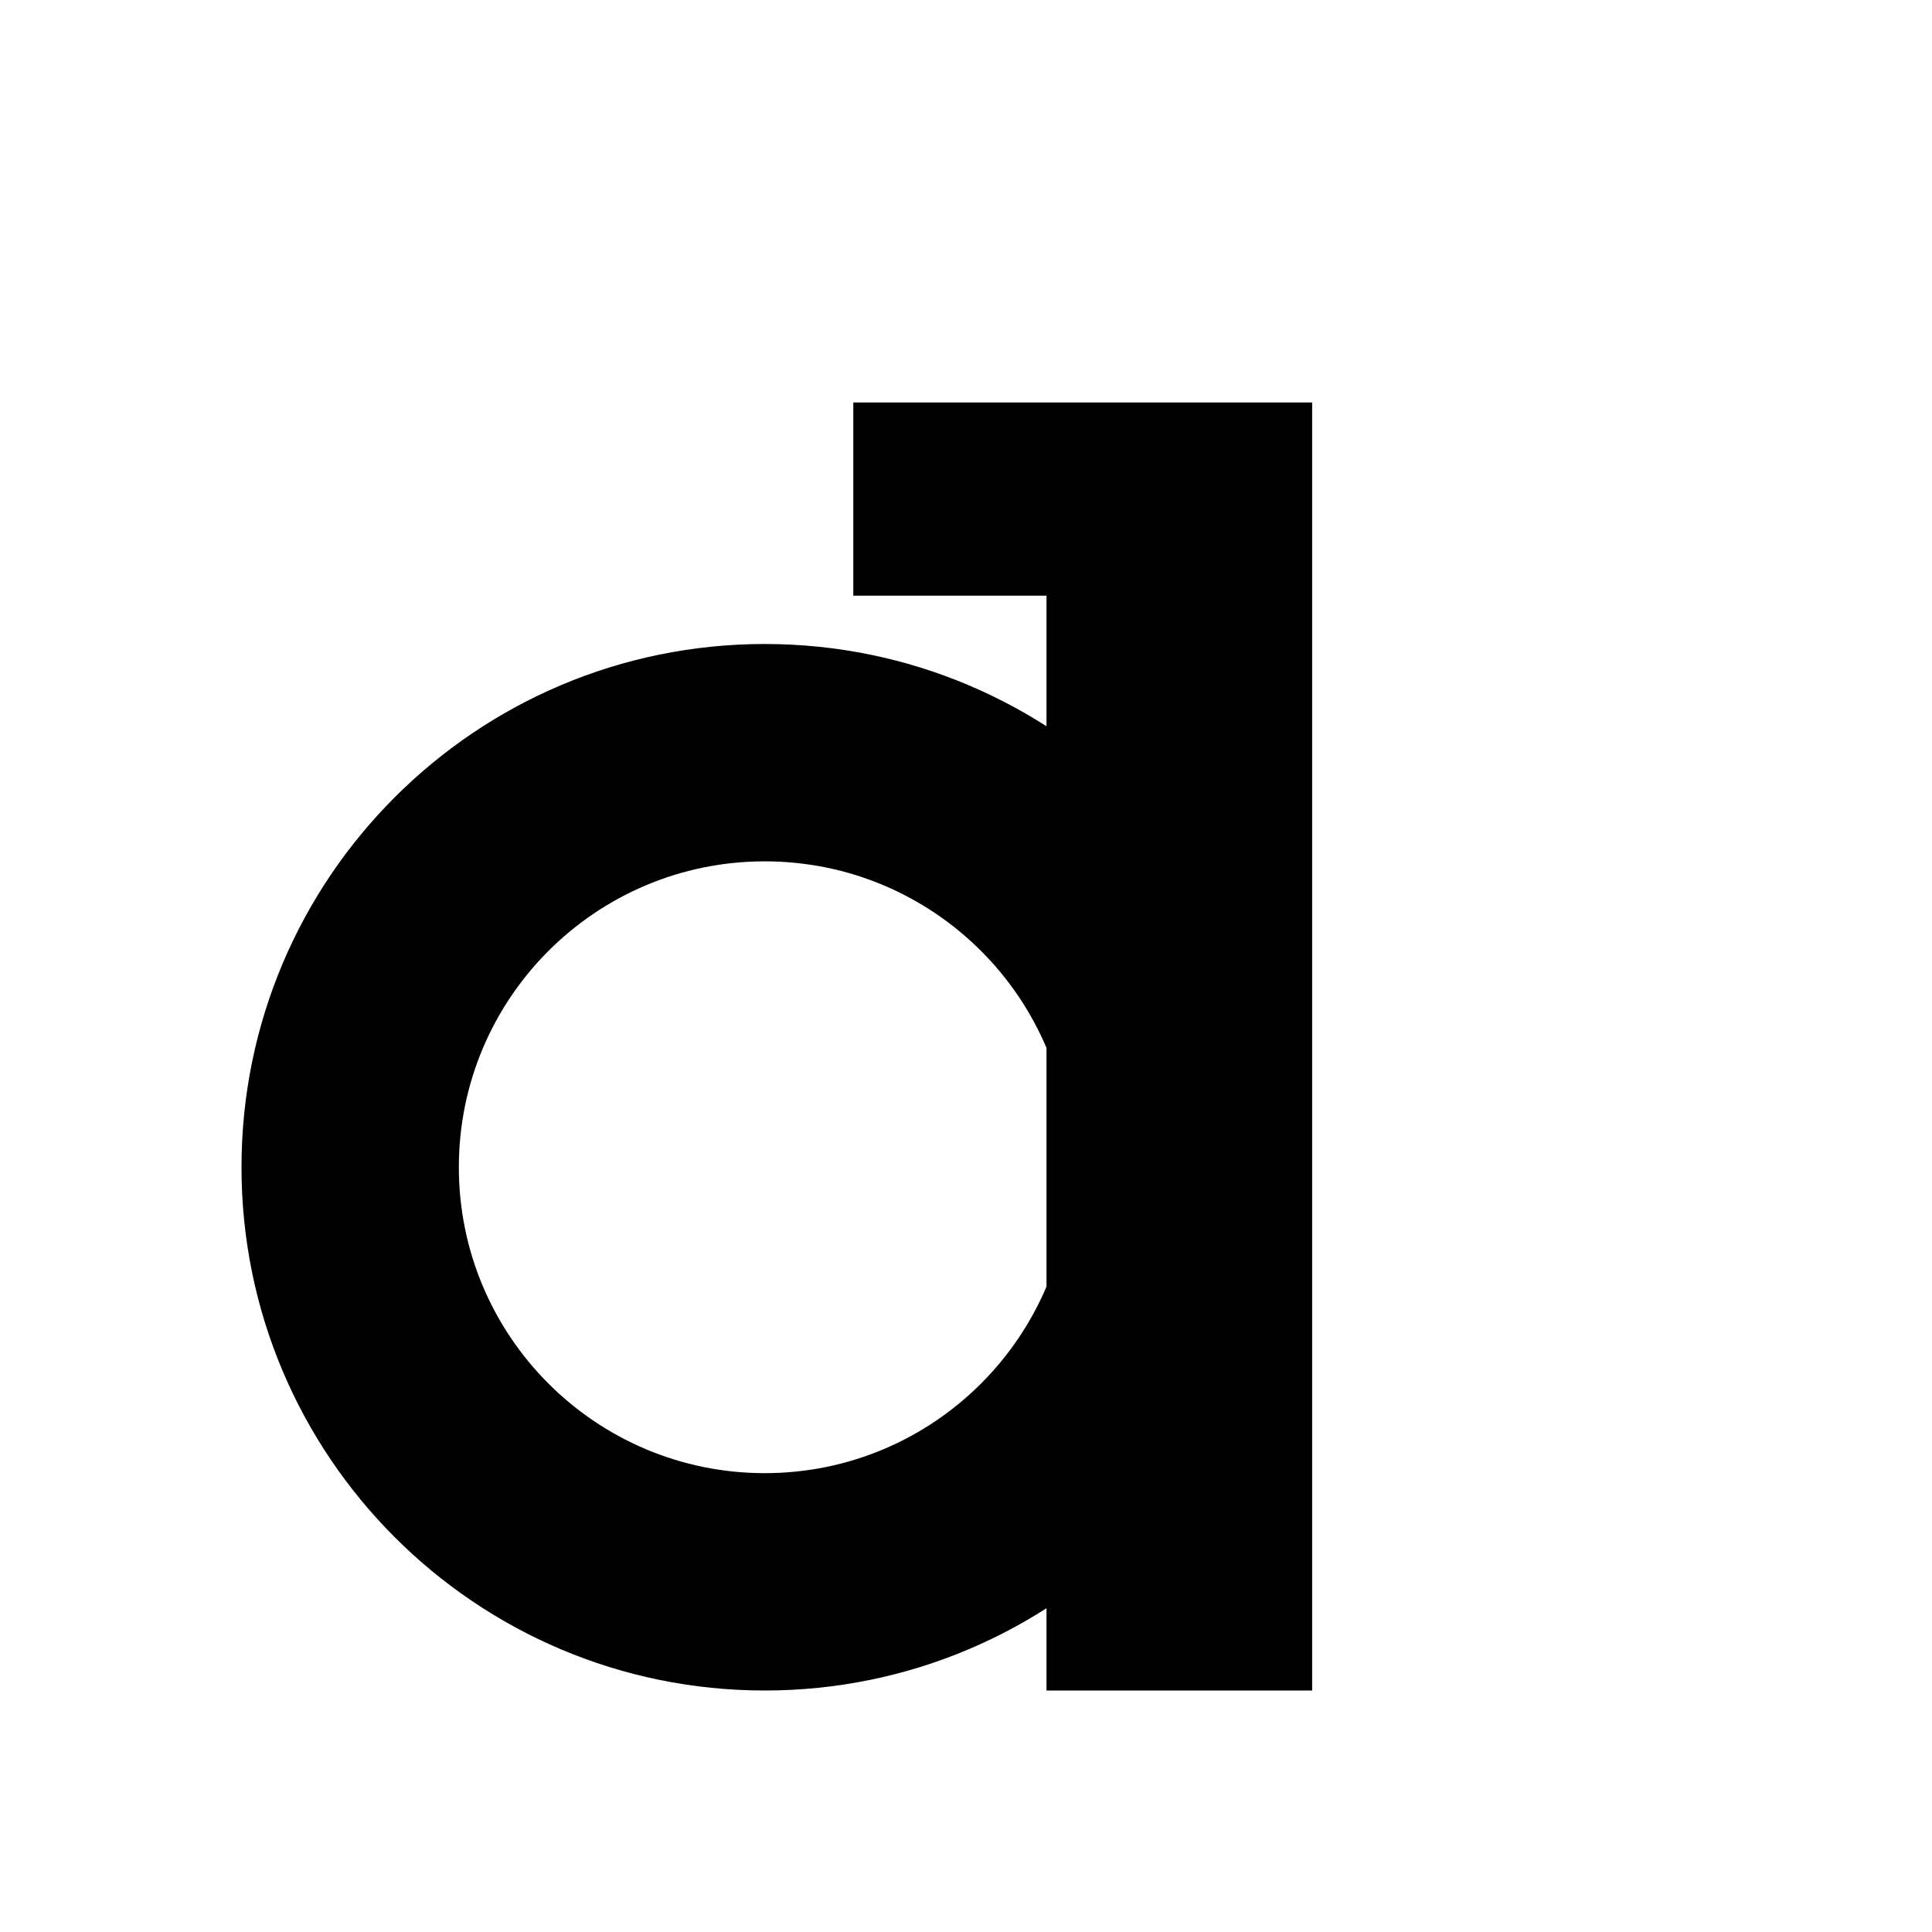
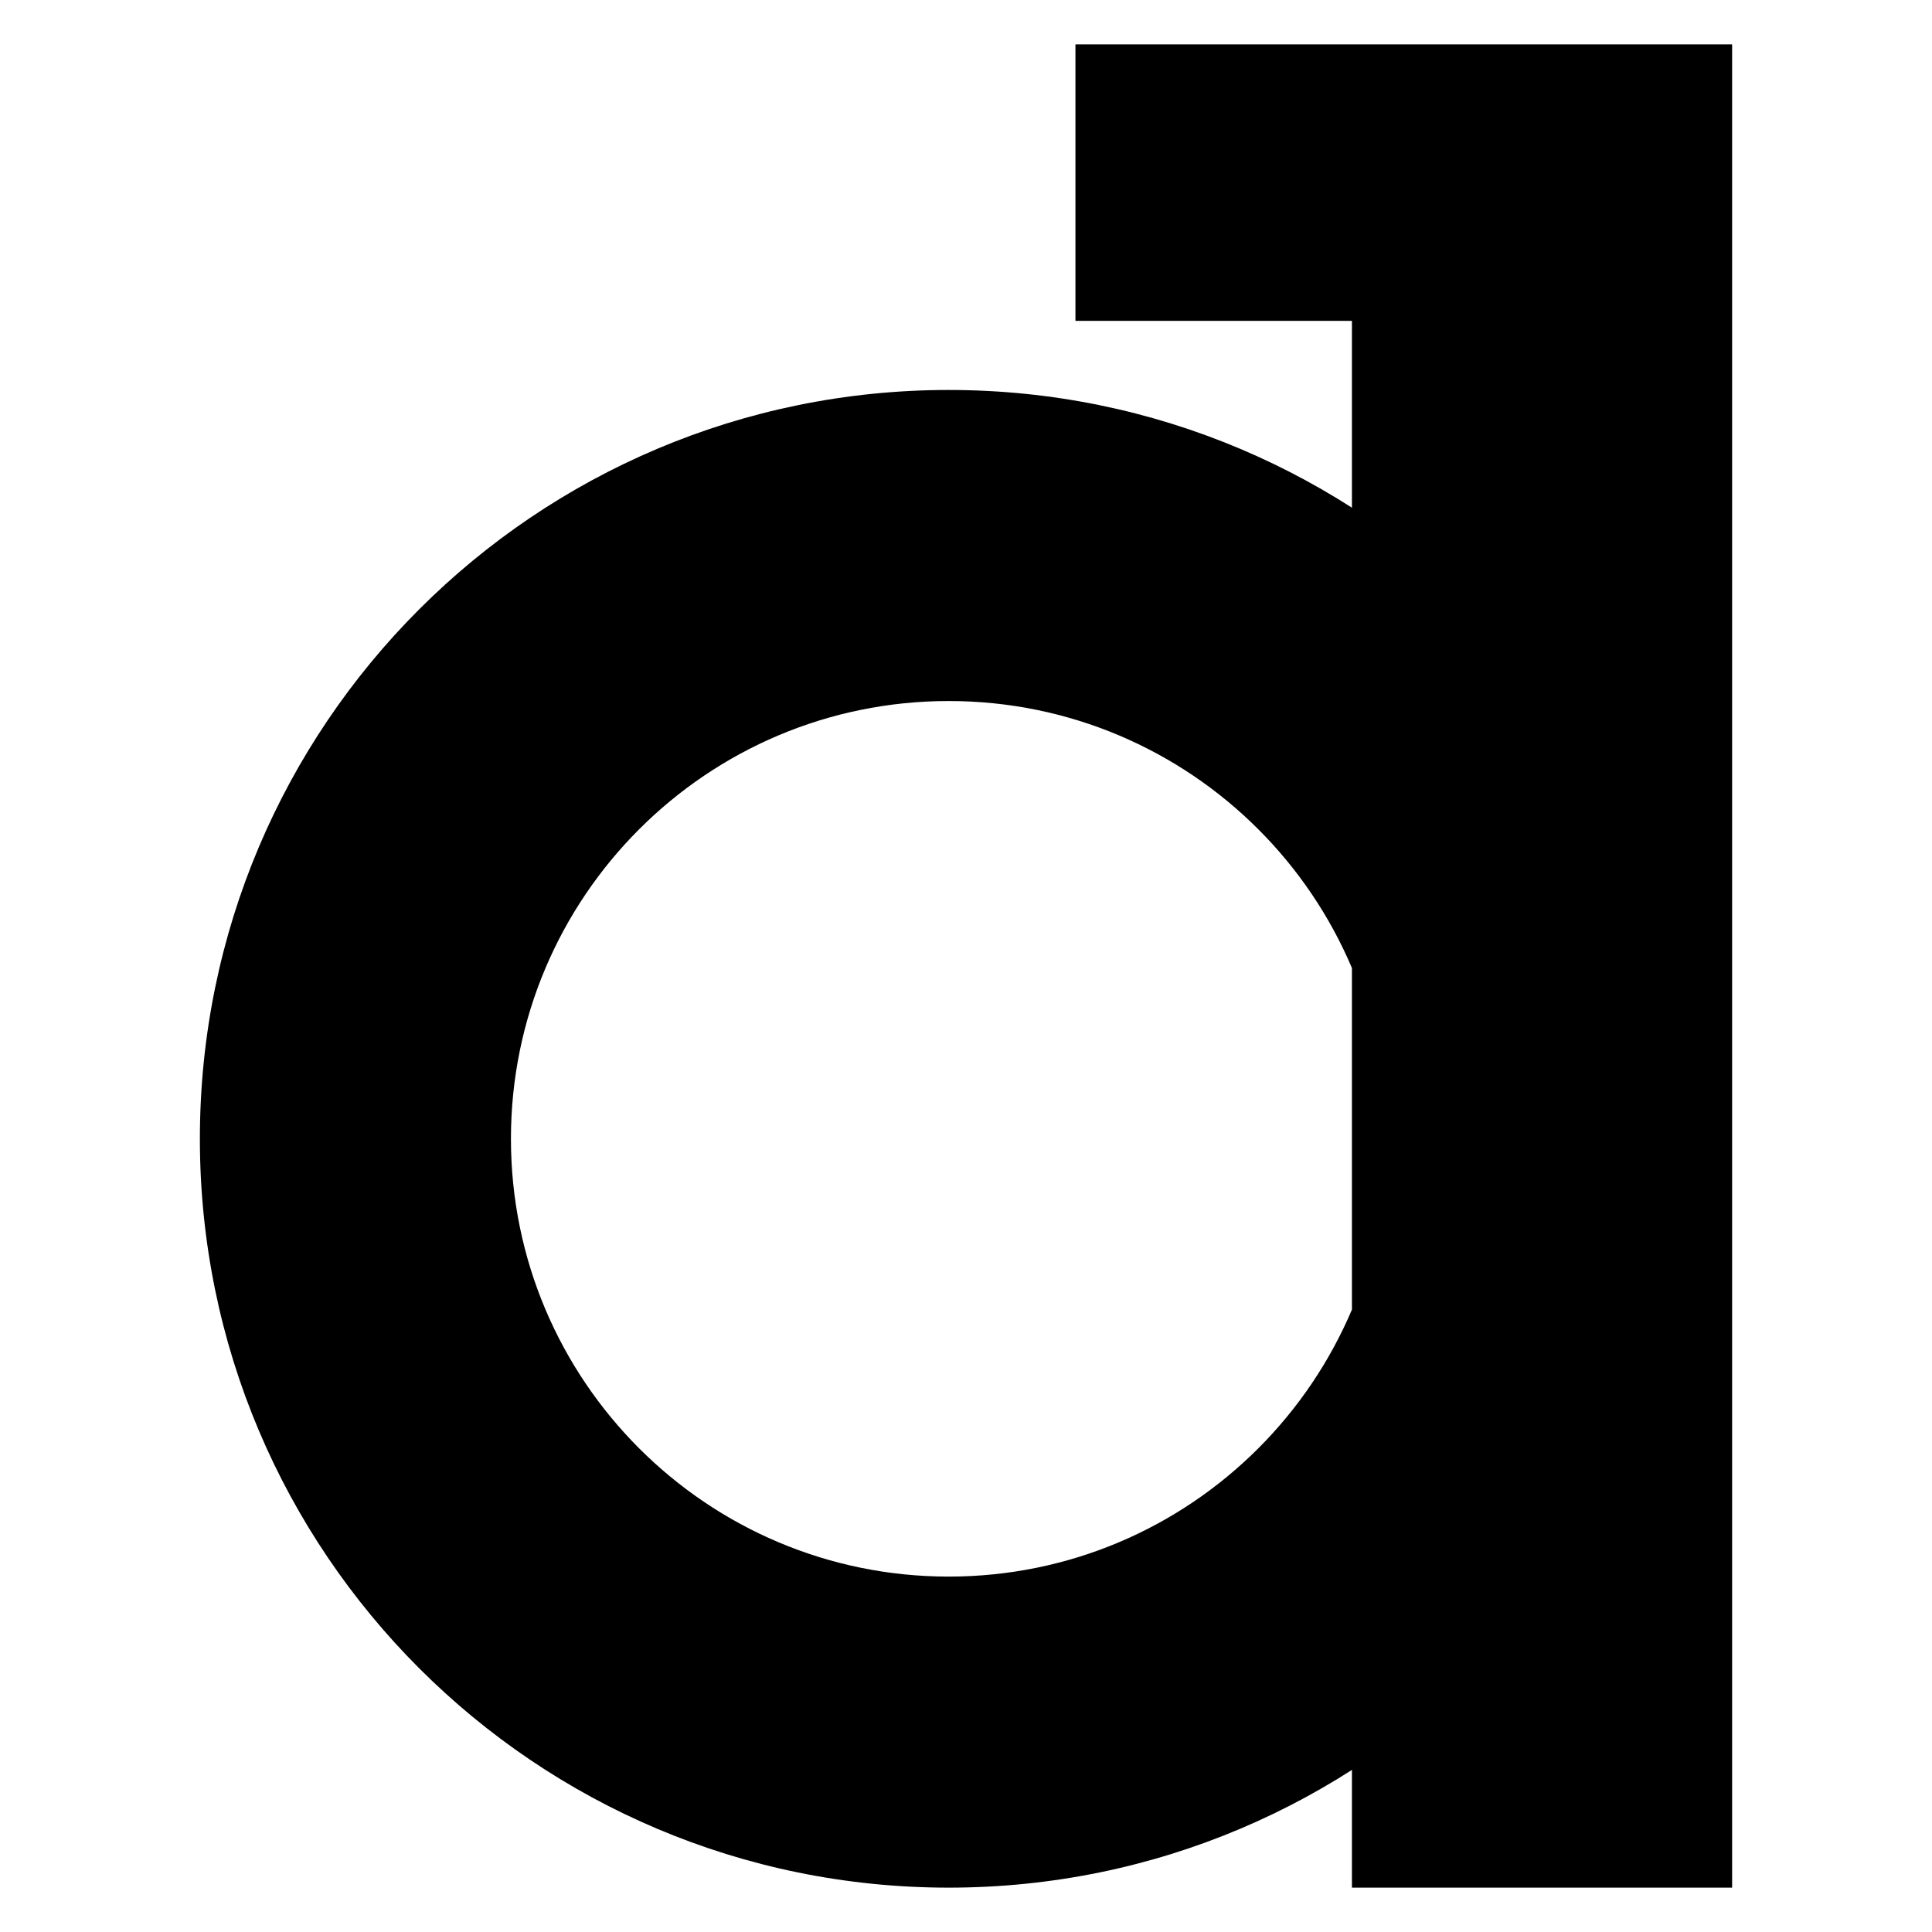
- <svg xmlns="http://www.w3.org/2000/svg" viewBox="0 0 24 24" fill="currentColor">
+ <svg xmlns="http://www.w3.org/2000/svg" fill="currentColor" width="24" height="24" viewBox="1.265 4.615 16.77 16.77">
  <path d="M3 14.5A6.5 6.5 0 1 1 16 14.5A6.5 6.5 0 1 1 3 14.5Z M5.7 14.5A3.8 3.8 0 1 0 13.3 14.5A3.8 3.8 0 1 0 5.7 14.5Z M13 5H16.3V21H13Z M10.6 5H13V7.4H10.6Z" />
</svg>
